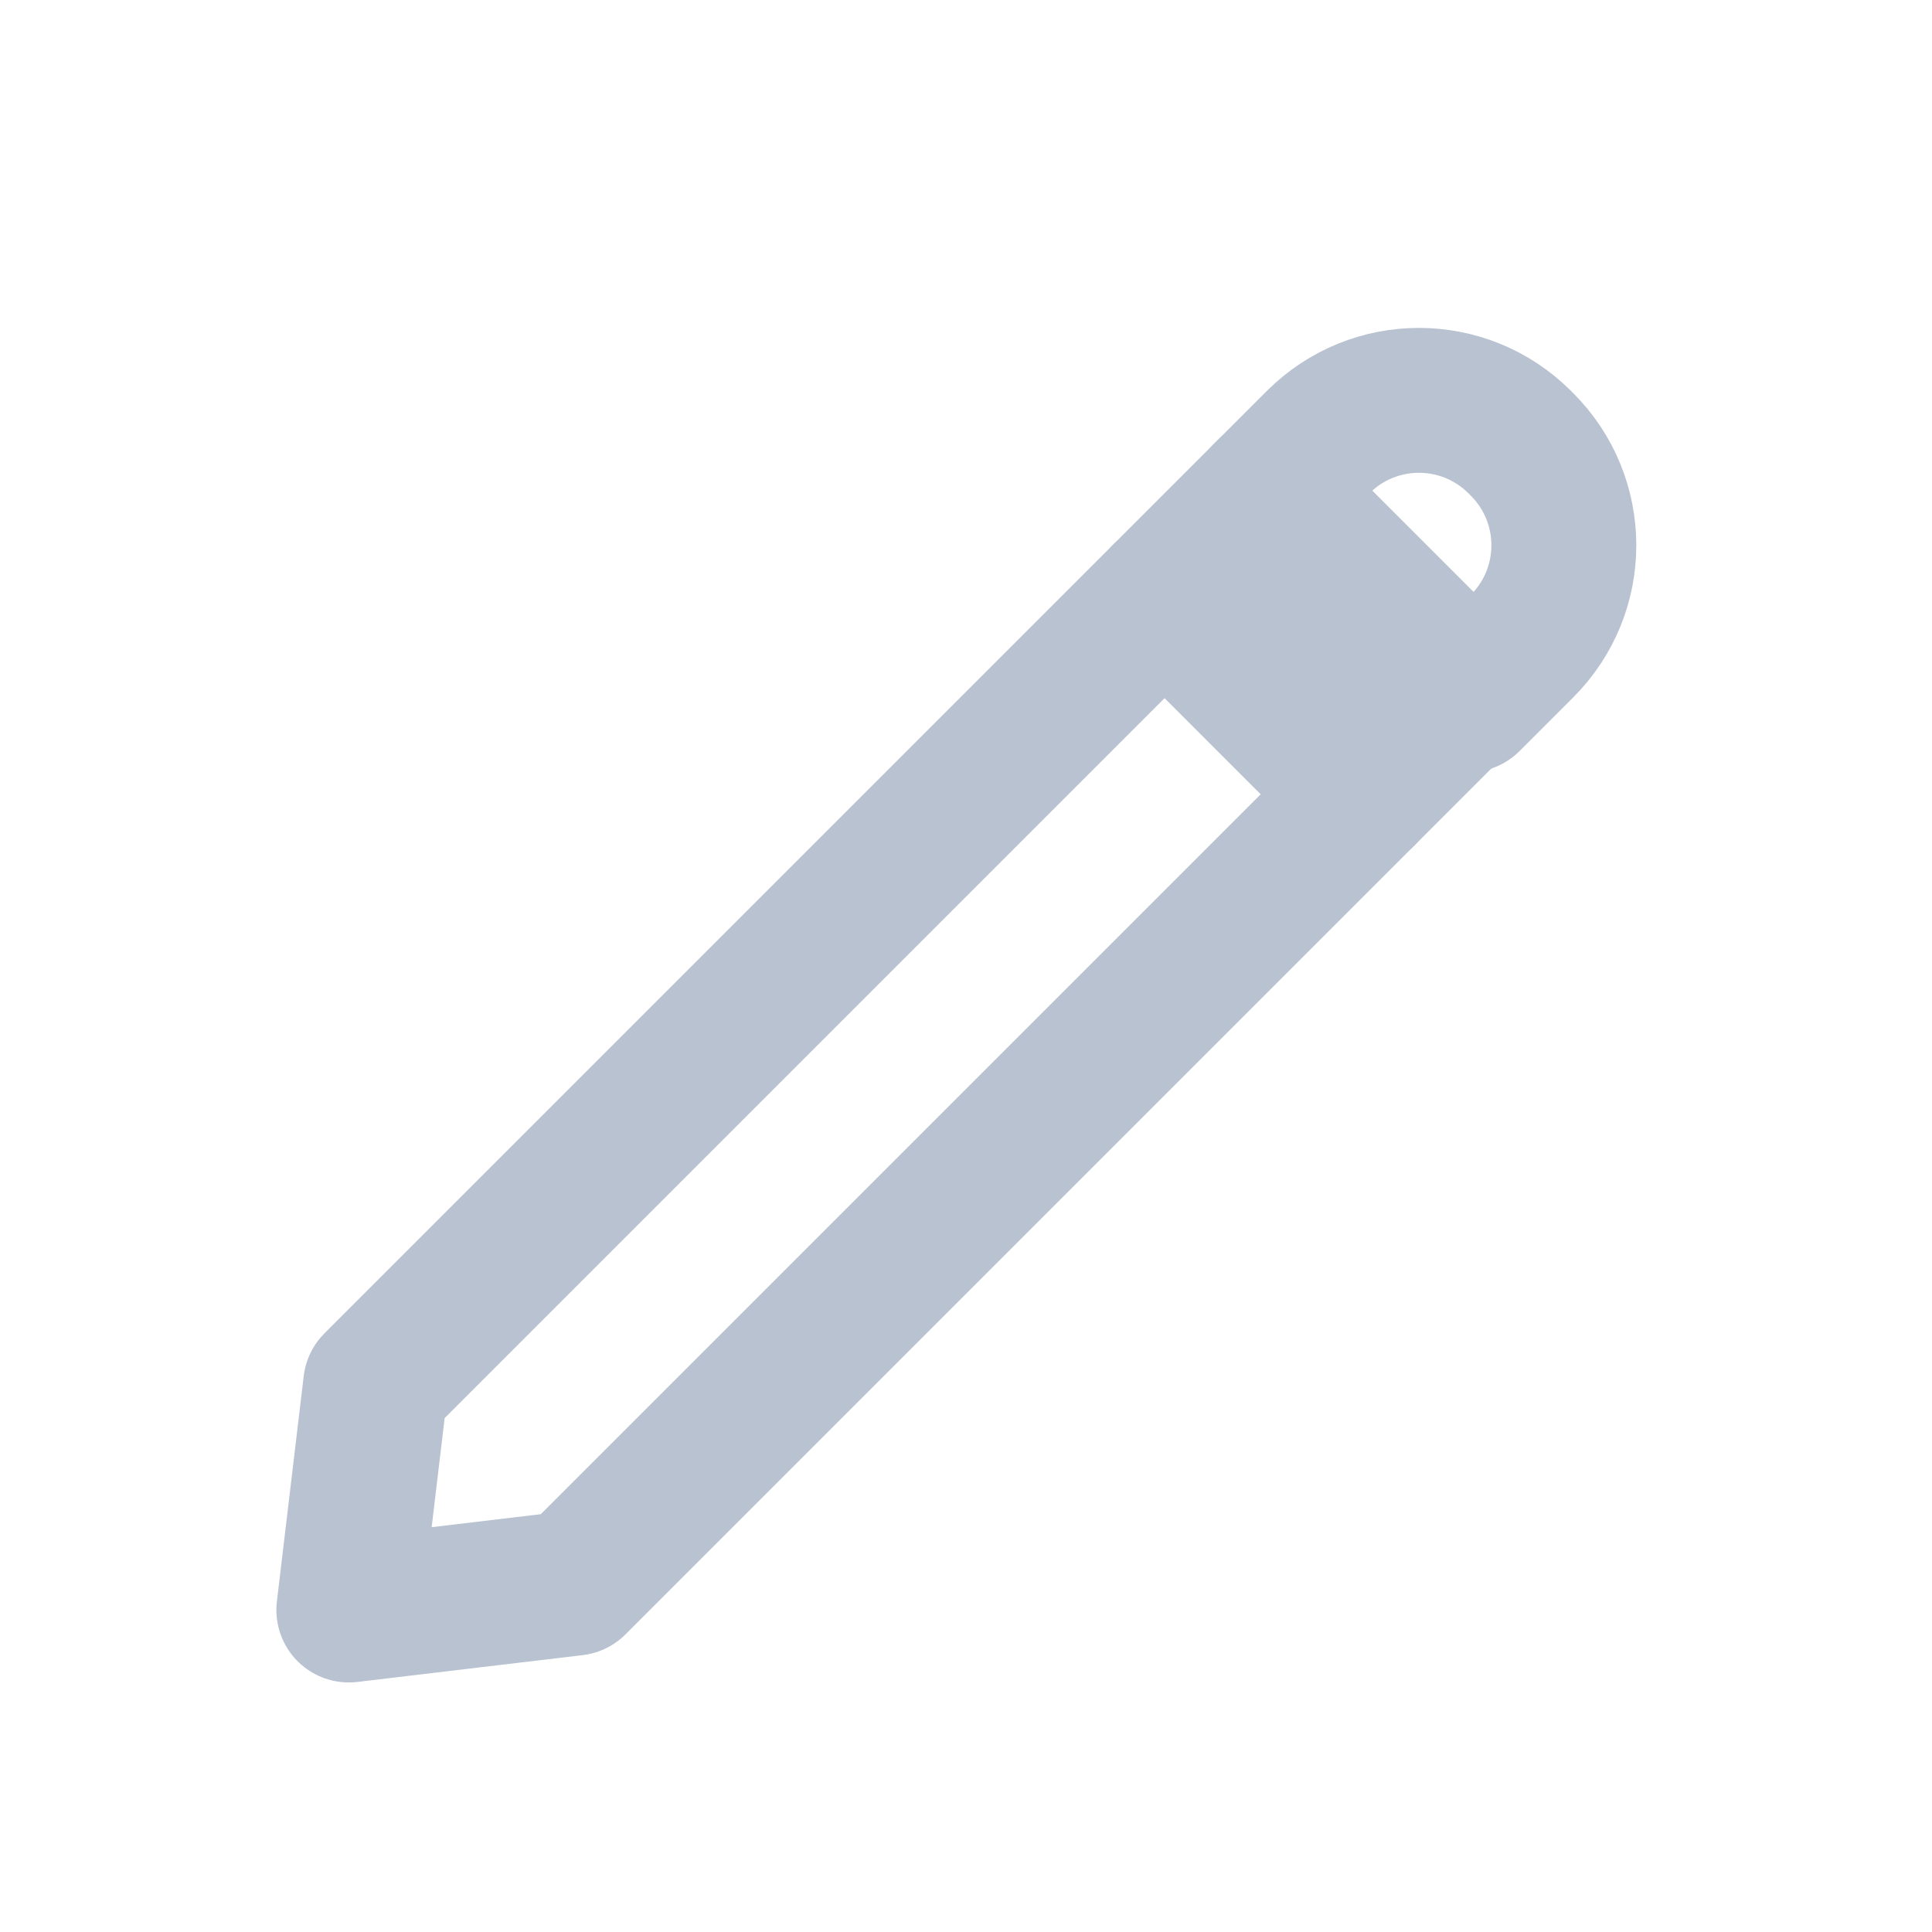
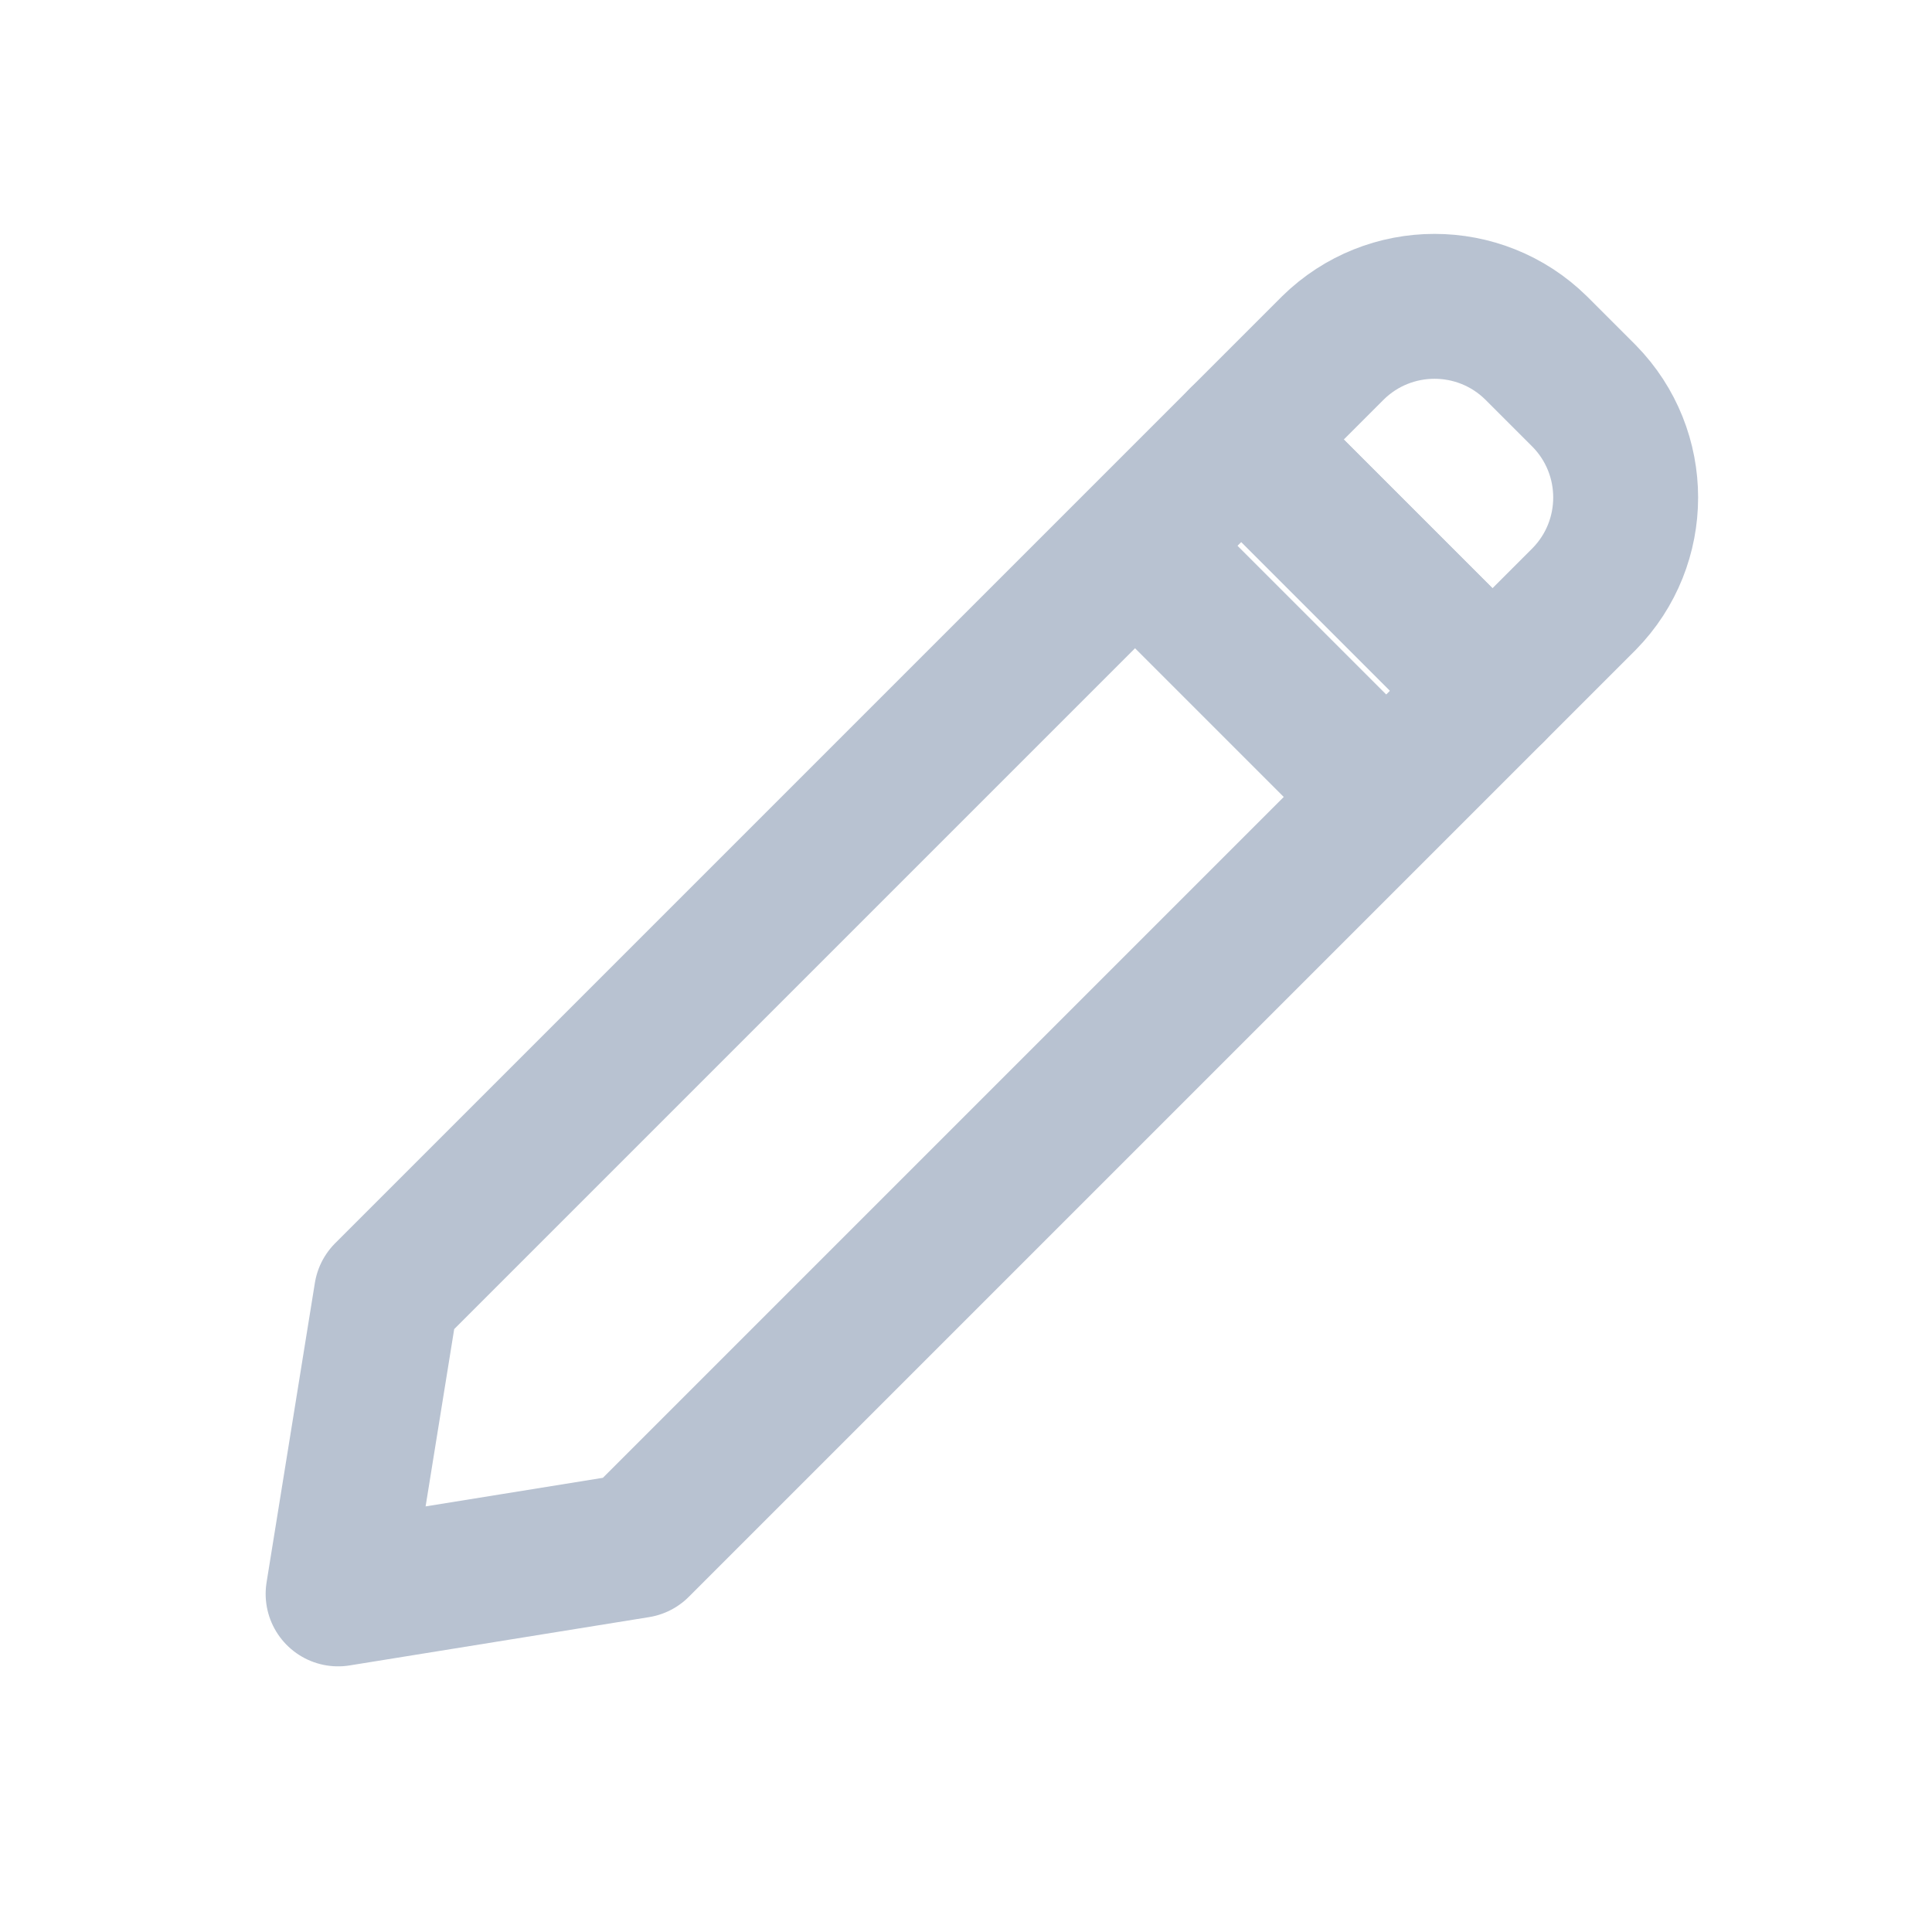
- <svg xmlns="http://www.w3.org/2000/svg" width="18" height="18" viewBox="0 0 18 18" fill="none" aria-hidden="true">
-   <path d="M3.5 12.9L3.25 15L5.35 14.75L13.68 6.42L11.83 4.57L3.5 12.9Z" stroke="#B8C2D1" stroke-width="1.35" stroke-linecap="round" stroke-linejoin="round" />
-   <path d="M10.85 5.55L12.7 7.4" stroke="#B8C2D1" stroke-width="1.35" stroke-linecap="round" />
-   <path d="M12.28 4.12C12.8 3.6 13.64 3.6 14.16 4.12L14.18 4.14C14.7 4.66 14.7 5.5 14.18 6.02L13.68 6.52L11.78 4.62L12.28 4.12Z" stroke="#B8C2D1" stroke-width="1.35" stroke-linejoin="round" />
+ <svg xmlns="http://www.w3.org/2000/svg" width="20" height="20" viewBox="0 0 20 20" fill="none" aria-hidden="true">
+   <path d="m4 13.4-.5 3.1 3.1-.5 8.85-8.85-2.6-2.6L4 13.4Z" stroke="#B8C2D1" stroke-width="1.5" stroke-linecap="round" stroke-linejoin="round" />
+   <path d="m11.75 5.65 2.6 2.6M13.8 3.6a1.5 1.5 0 0 1 2.1 0l.5.5a1.5 1.5 0 0 1 0 2.1l-.95.95-2.6-2.6.95-.95Z" stroke="#B8C2D1" stroke-width="1.5" stroke-linejoin="round" />
</svg>
